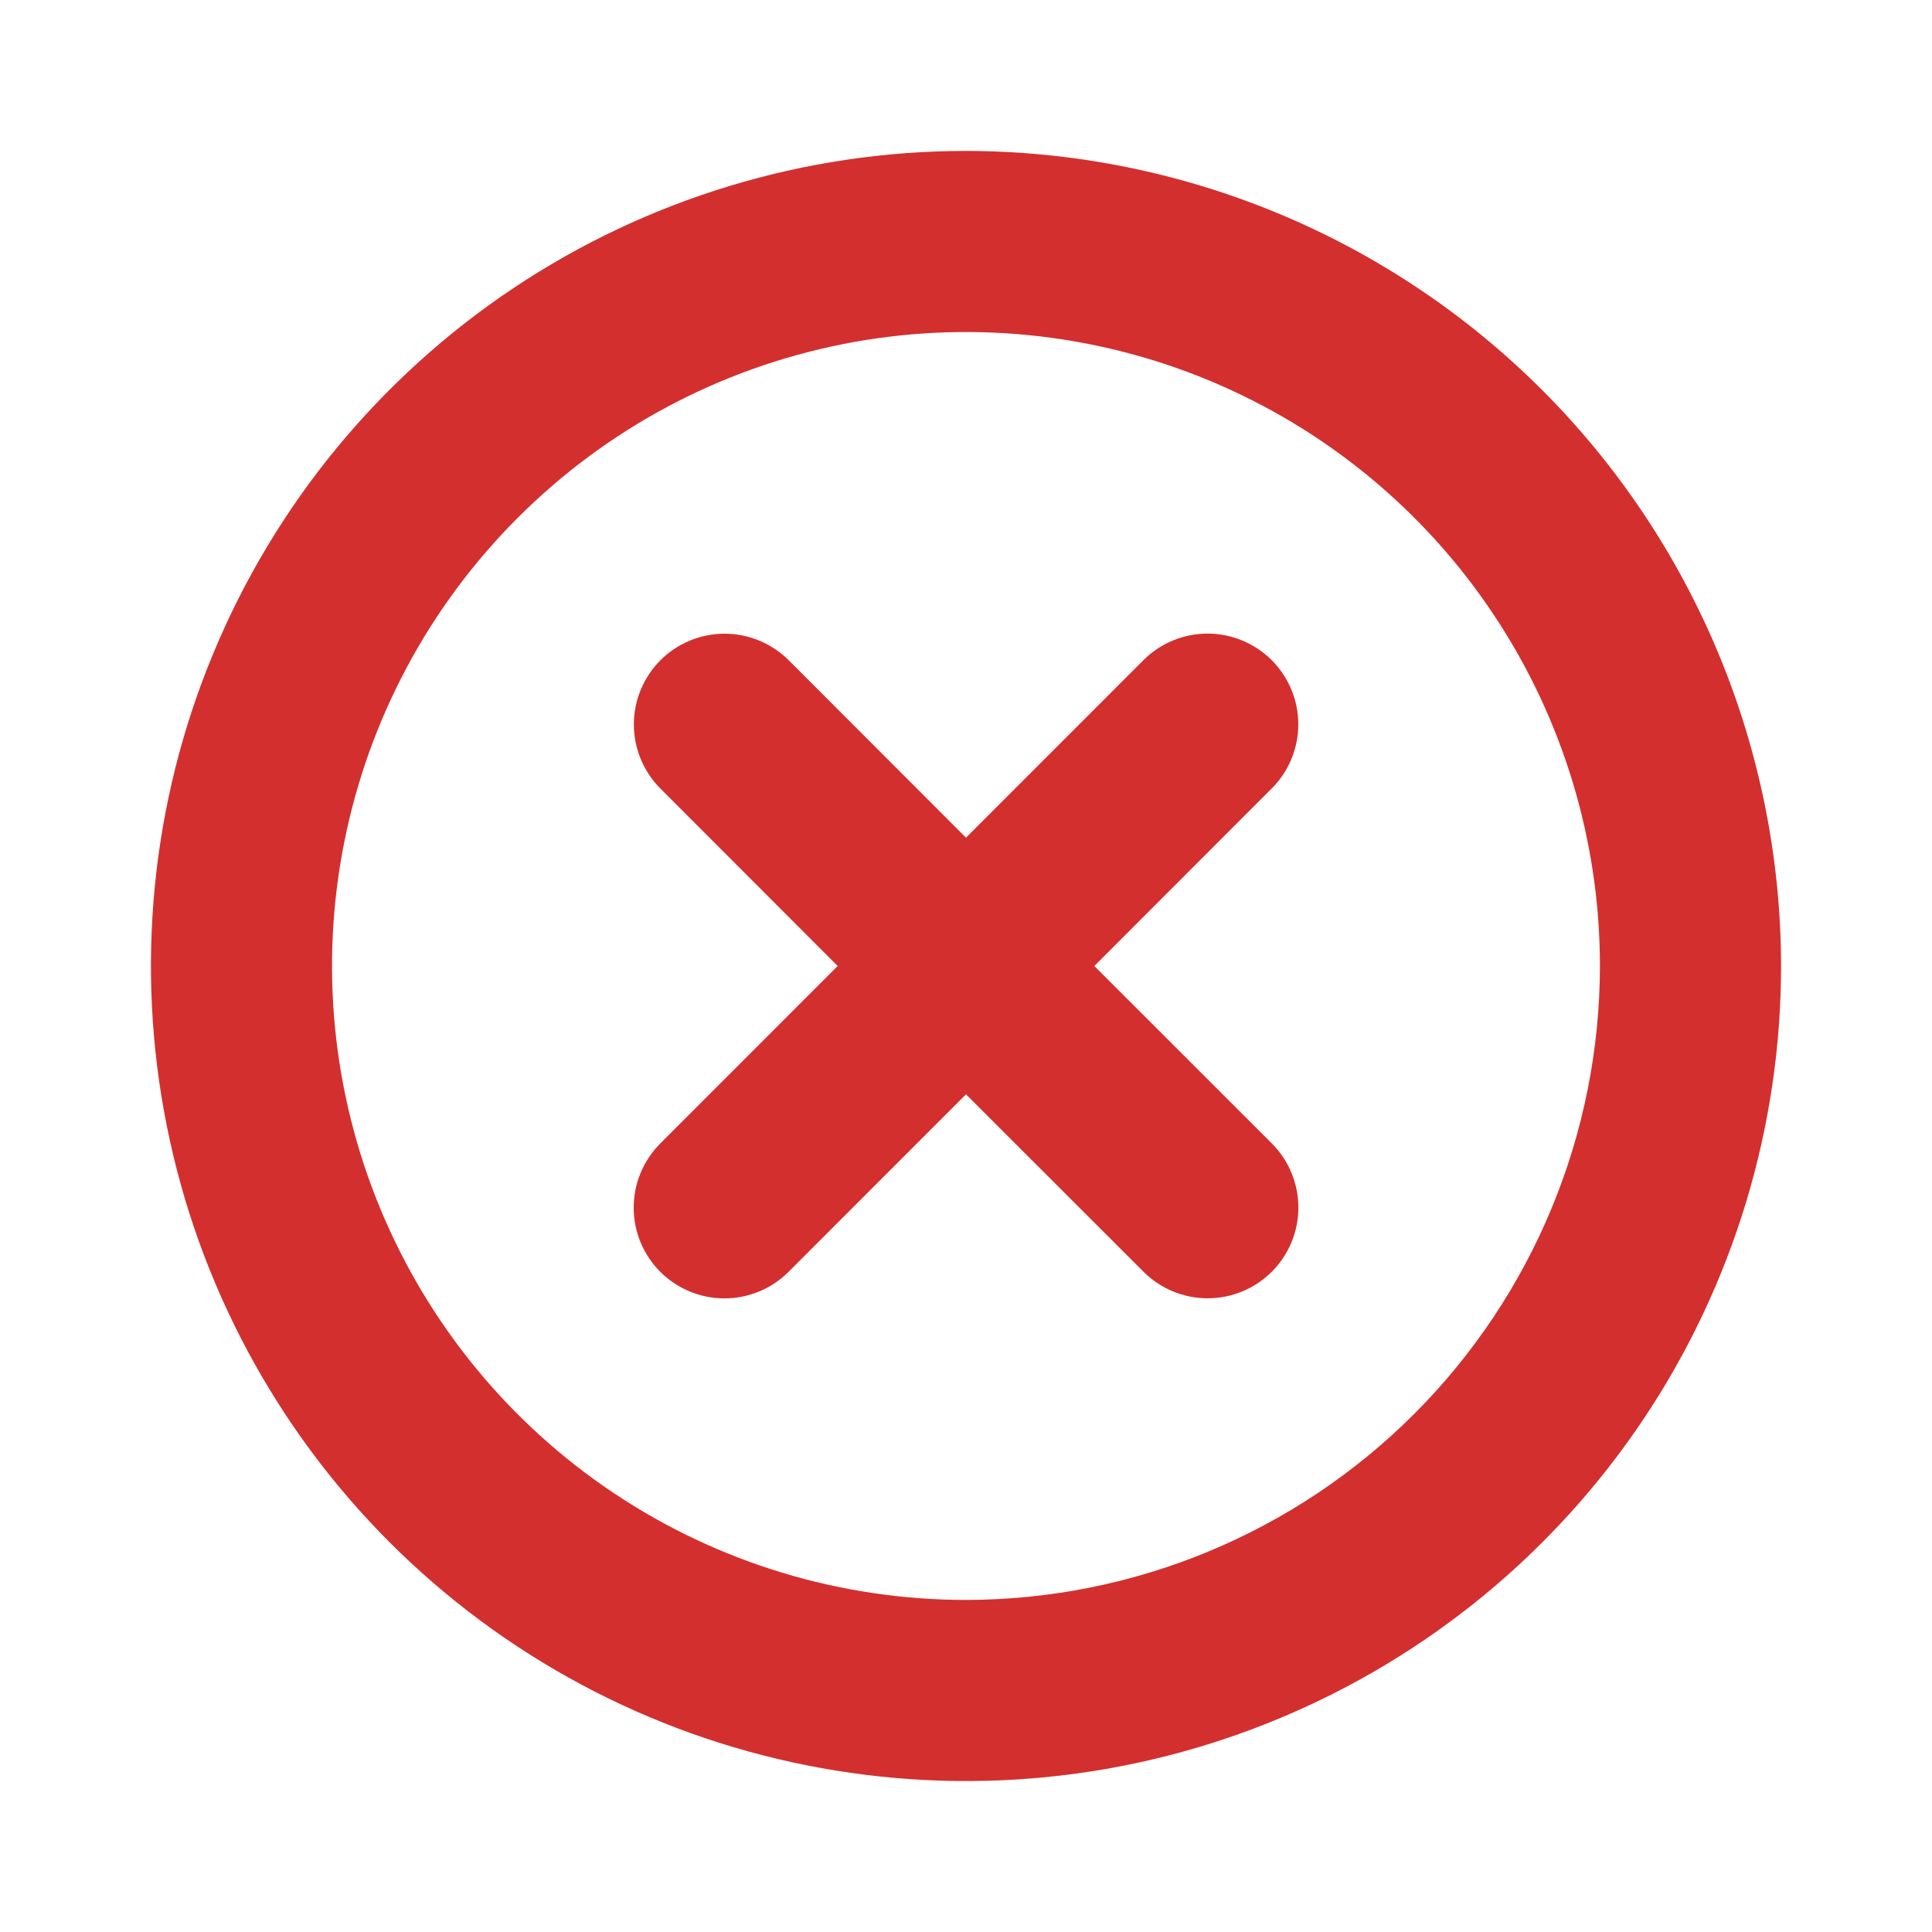
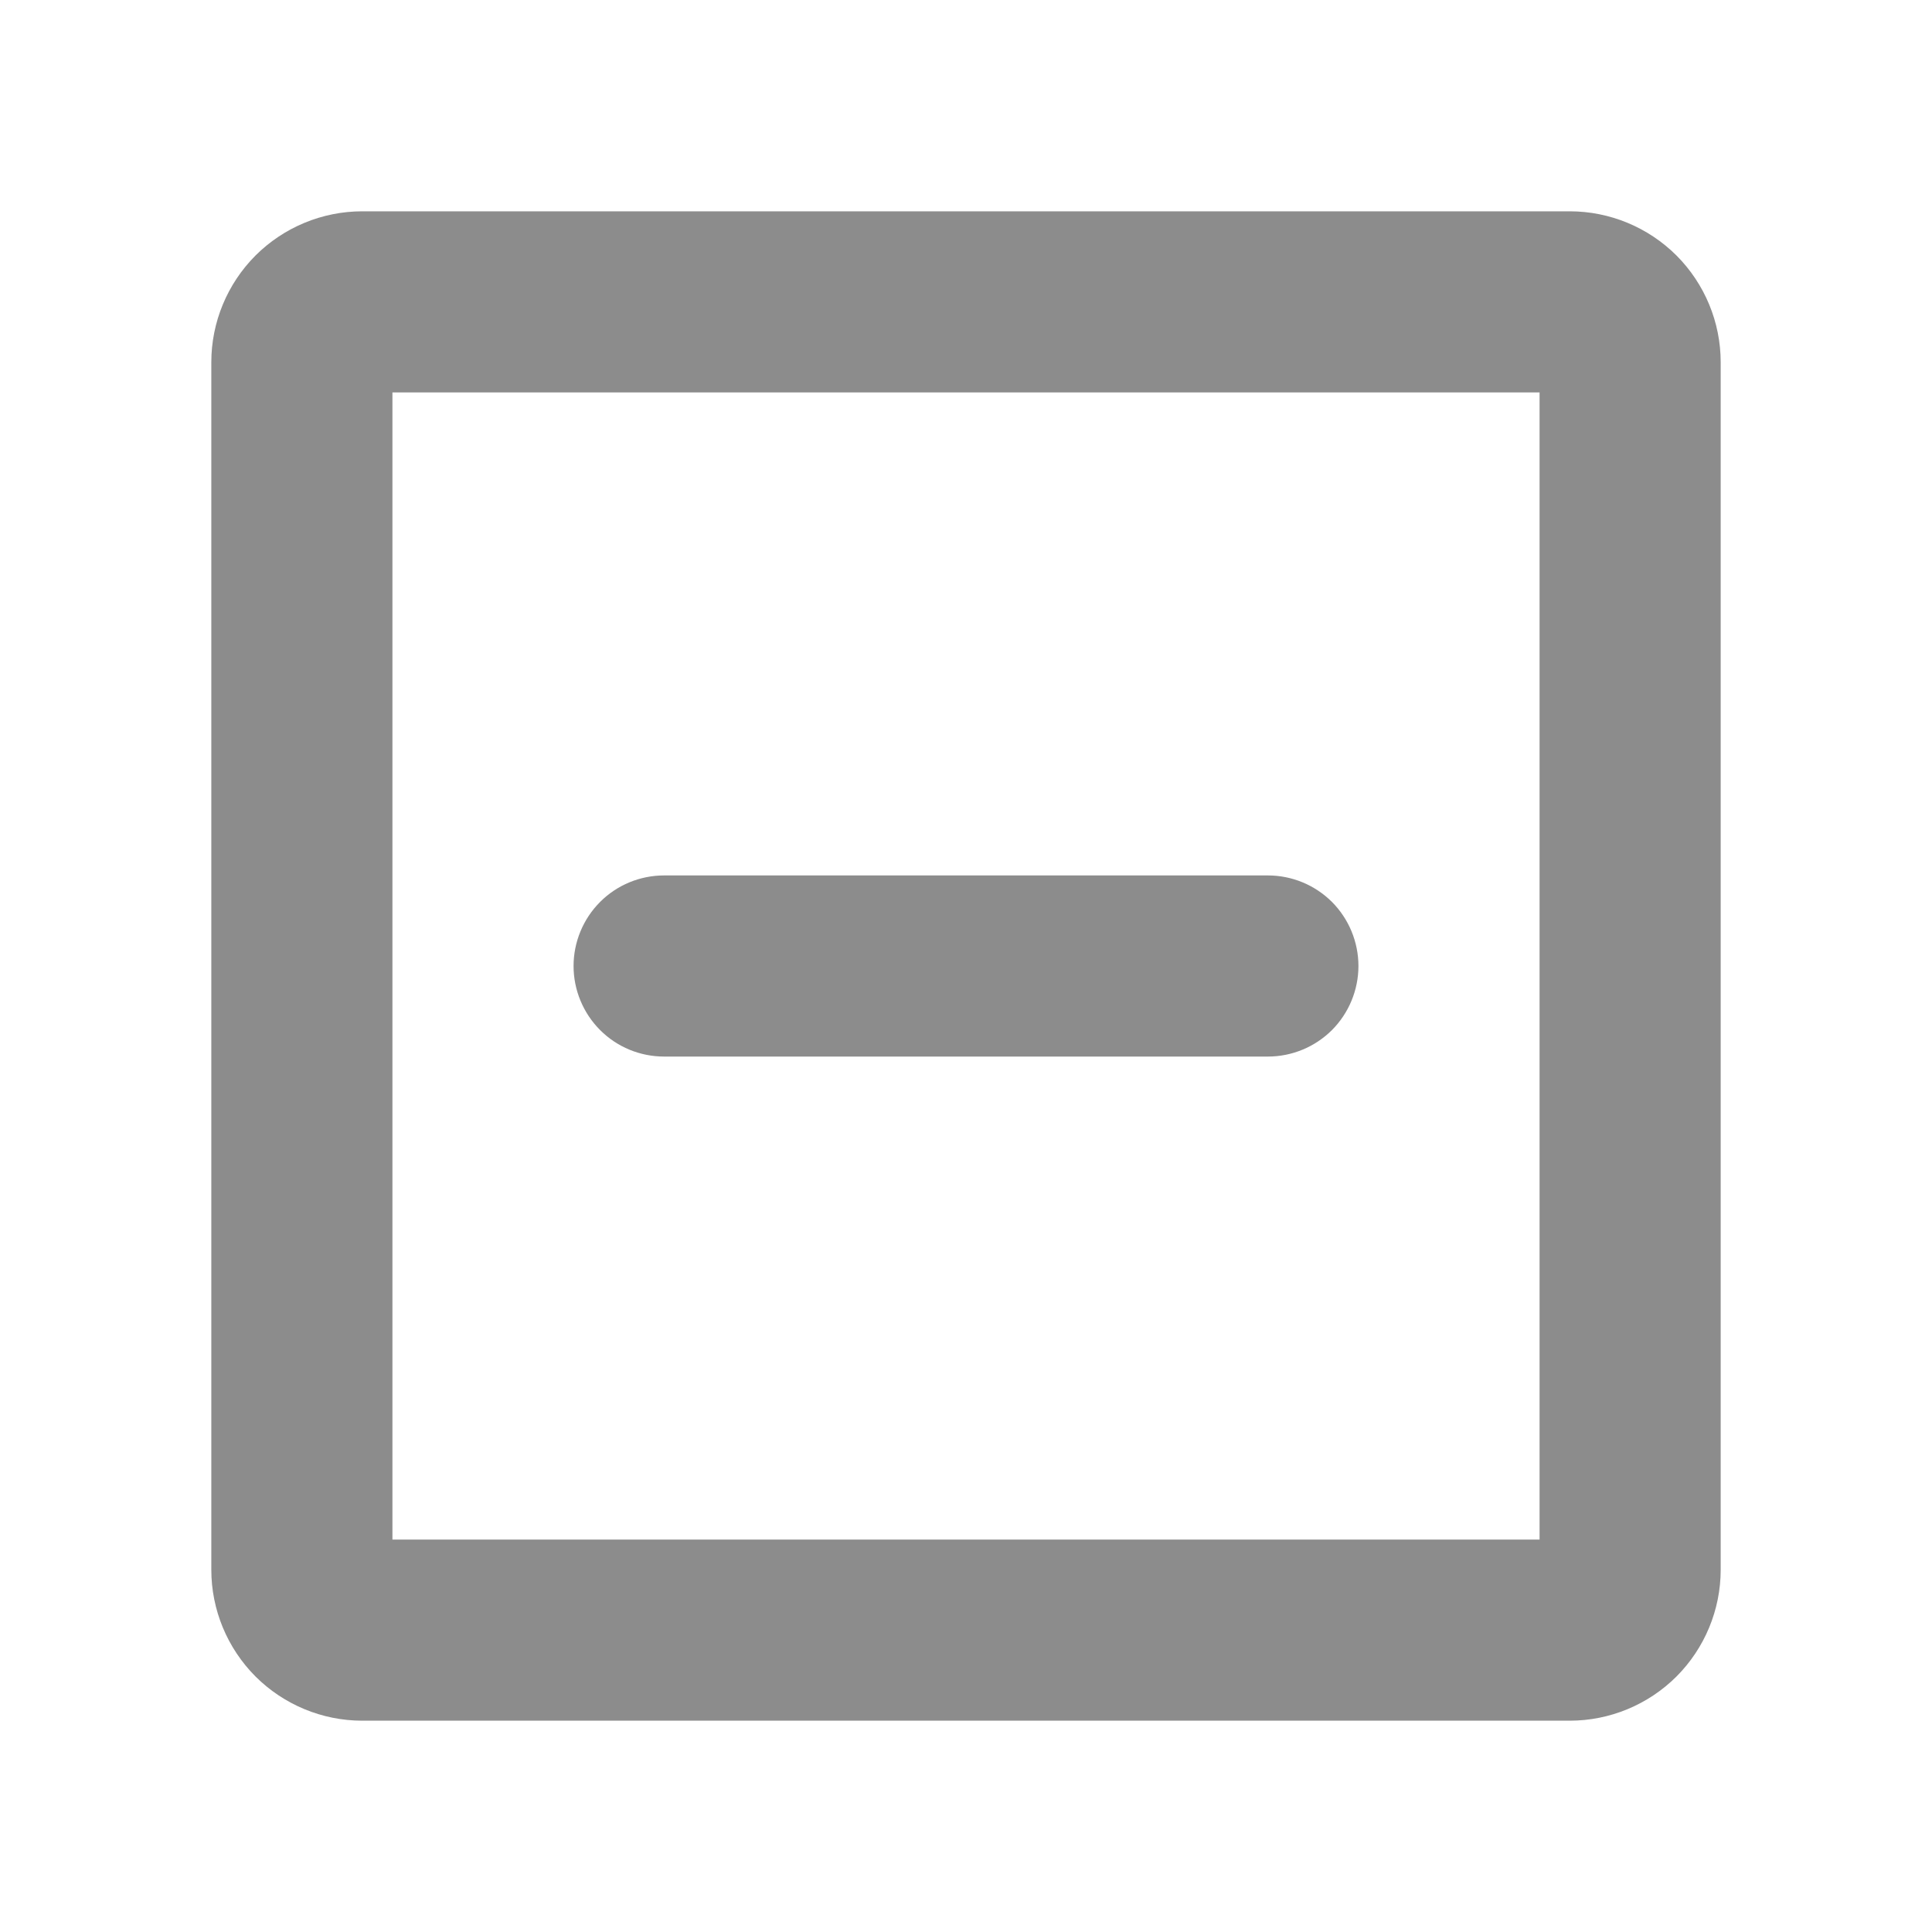
<svg xmlns="http://www.w3.org/2000/svg" width="24" height="24" viewBox="0 0 24 24" fill="none">
-   <path d="M15.796 9.796L13.594 12L15.799 14.204C16.01 14.415 16.129 14.702 16.129 15.001C16.129 15.3 16.01 15.586 15.799 15.798C15.587 16.009 15.301 16.128 15.002 16.128C14.703 16.128 14.416 16.009 14.205 15.798L12 13.594L9.796 15.799C9.585 16.01 9.298 16.129 8.999 16.129C8.7 16.129 8.414 16.01 8.202 15.799C7.991 15.587 7.872 15.301 7.872 15.002C7.872 14.703 7.991 14.416 8.202 14.205L10.406 12L8.204 9.796C8.099 9.691 8.016 9.567 7.96 9.43C7.903 9.294 7.874 9.147 7.874 8.999C7.874 8.7 7.993 8.414 8.204 8.202C8.415 7.991 8.702 7.872 9.001 7.872C9.3 7.872 9.586 7.991 9.798 8.202L12 10.406L14.204 8.201C14.415 7.99 14.702 7.871 15.001 7.871C15.3 7.871 15.586 7.99 15.798 8.201C16.009 8.413 16.128 8.699 16.128 8.998C16.128 9.297 16.009 9.584 15.798 9.795L15.796 9.796ZM22.125 12C22.125 14.002 21.531 15.96 20.419 17.625C19.306 19.29 17.725 20.588 15.875 21.354C14.025 22.121 11.989 22.321 10.025 21.93C8.061 21.54 6.257 20.576 4.841 19.16C3.425 17.744 2.46 15.939 2.07 13.975C1.679 12.011 1.879 9.975 2.646 8.125C3.412 6.275 4.71 4.694 6.375 3.581C8.04 2.469 9.997 1.875 12 1.875C14.684 1.878 17.258 2.946 19.156 4.844C21.054 6.742 22.122 9.316 22.125 12ZM19.875 12C19.875 10.443 19.413 8.92 18.548 7.625C17.683 6.33 16.453 5.32 15.014 4.724C13.575 4.128 11.991 3.972 10.464 4.276C8.936 4.58 7.533 5.33 6.432 6.432C5.33 7.533 4.58 8.936 4.276 10.464C3.972 11.991 4.128 13.575 4.724 15.014C5.32 16.453 6.33 17.683 7.625 18.548C8.92 19.413 10.443 19.875 12 19.875C14.088 19.873 16.09 19.042 17.566 17.566C19.042 16.09 19.873 14.088 19.875 12Z" fill="#D32F2F" />
+   <path d="M19.5 2.625H4.5C4.003 2.625 3.526 2.823 3.174 3.174C2.823 3.526 2.625 4.003 2.625 4.5V19.5C2.625 19.997 2.823 20.474 3.174 20.826C3.526 21.177 4.003 21.375 4.5 21.375H19.5C19.997 21.375 20.474 21.177 20.826 20.826C21.177 20.474 21.375 19.997 21.375 19.5V4.5C21.375 4.003 21.177 3.526 20.826 3.174C20.474 2.823 19.997 2.625 19.5 2.625ZM19.125 19.125H4.875V4.875H19.125V19.125ZM7.125 12C7.125 11.702 7.244 11.415 7.455 11.204C7.665 10.993 7.952 10.875 8.25 10.875H15.75C16.048 10.875 16.334 10.993 16.546 11.204C16.756 11.415 16.875 11.702 16.875 12C16.875 12.298 16.756 12.585 16.546 12.796C16.334 13.007 16.048 13.125 15.75 13.125H8.25C7.952 13.125 7.665 13.007 7.455 12.796C7.244 12.585 7.125 12.298 7.125 12Z" fill="#8C8C8C" />
</svg>
